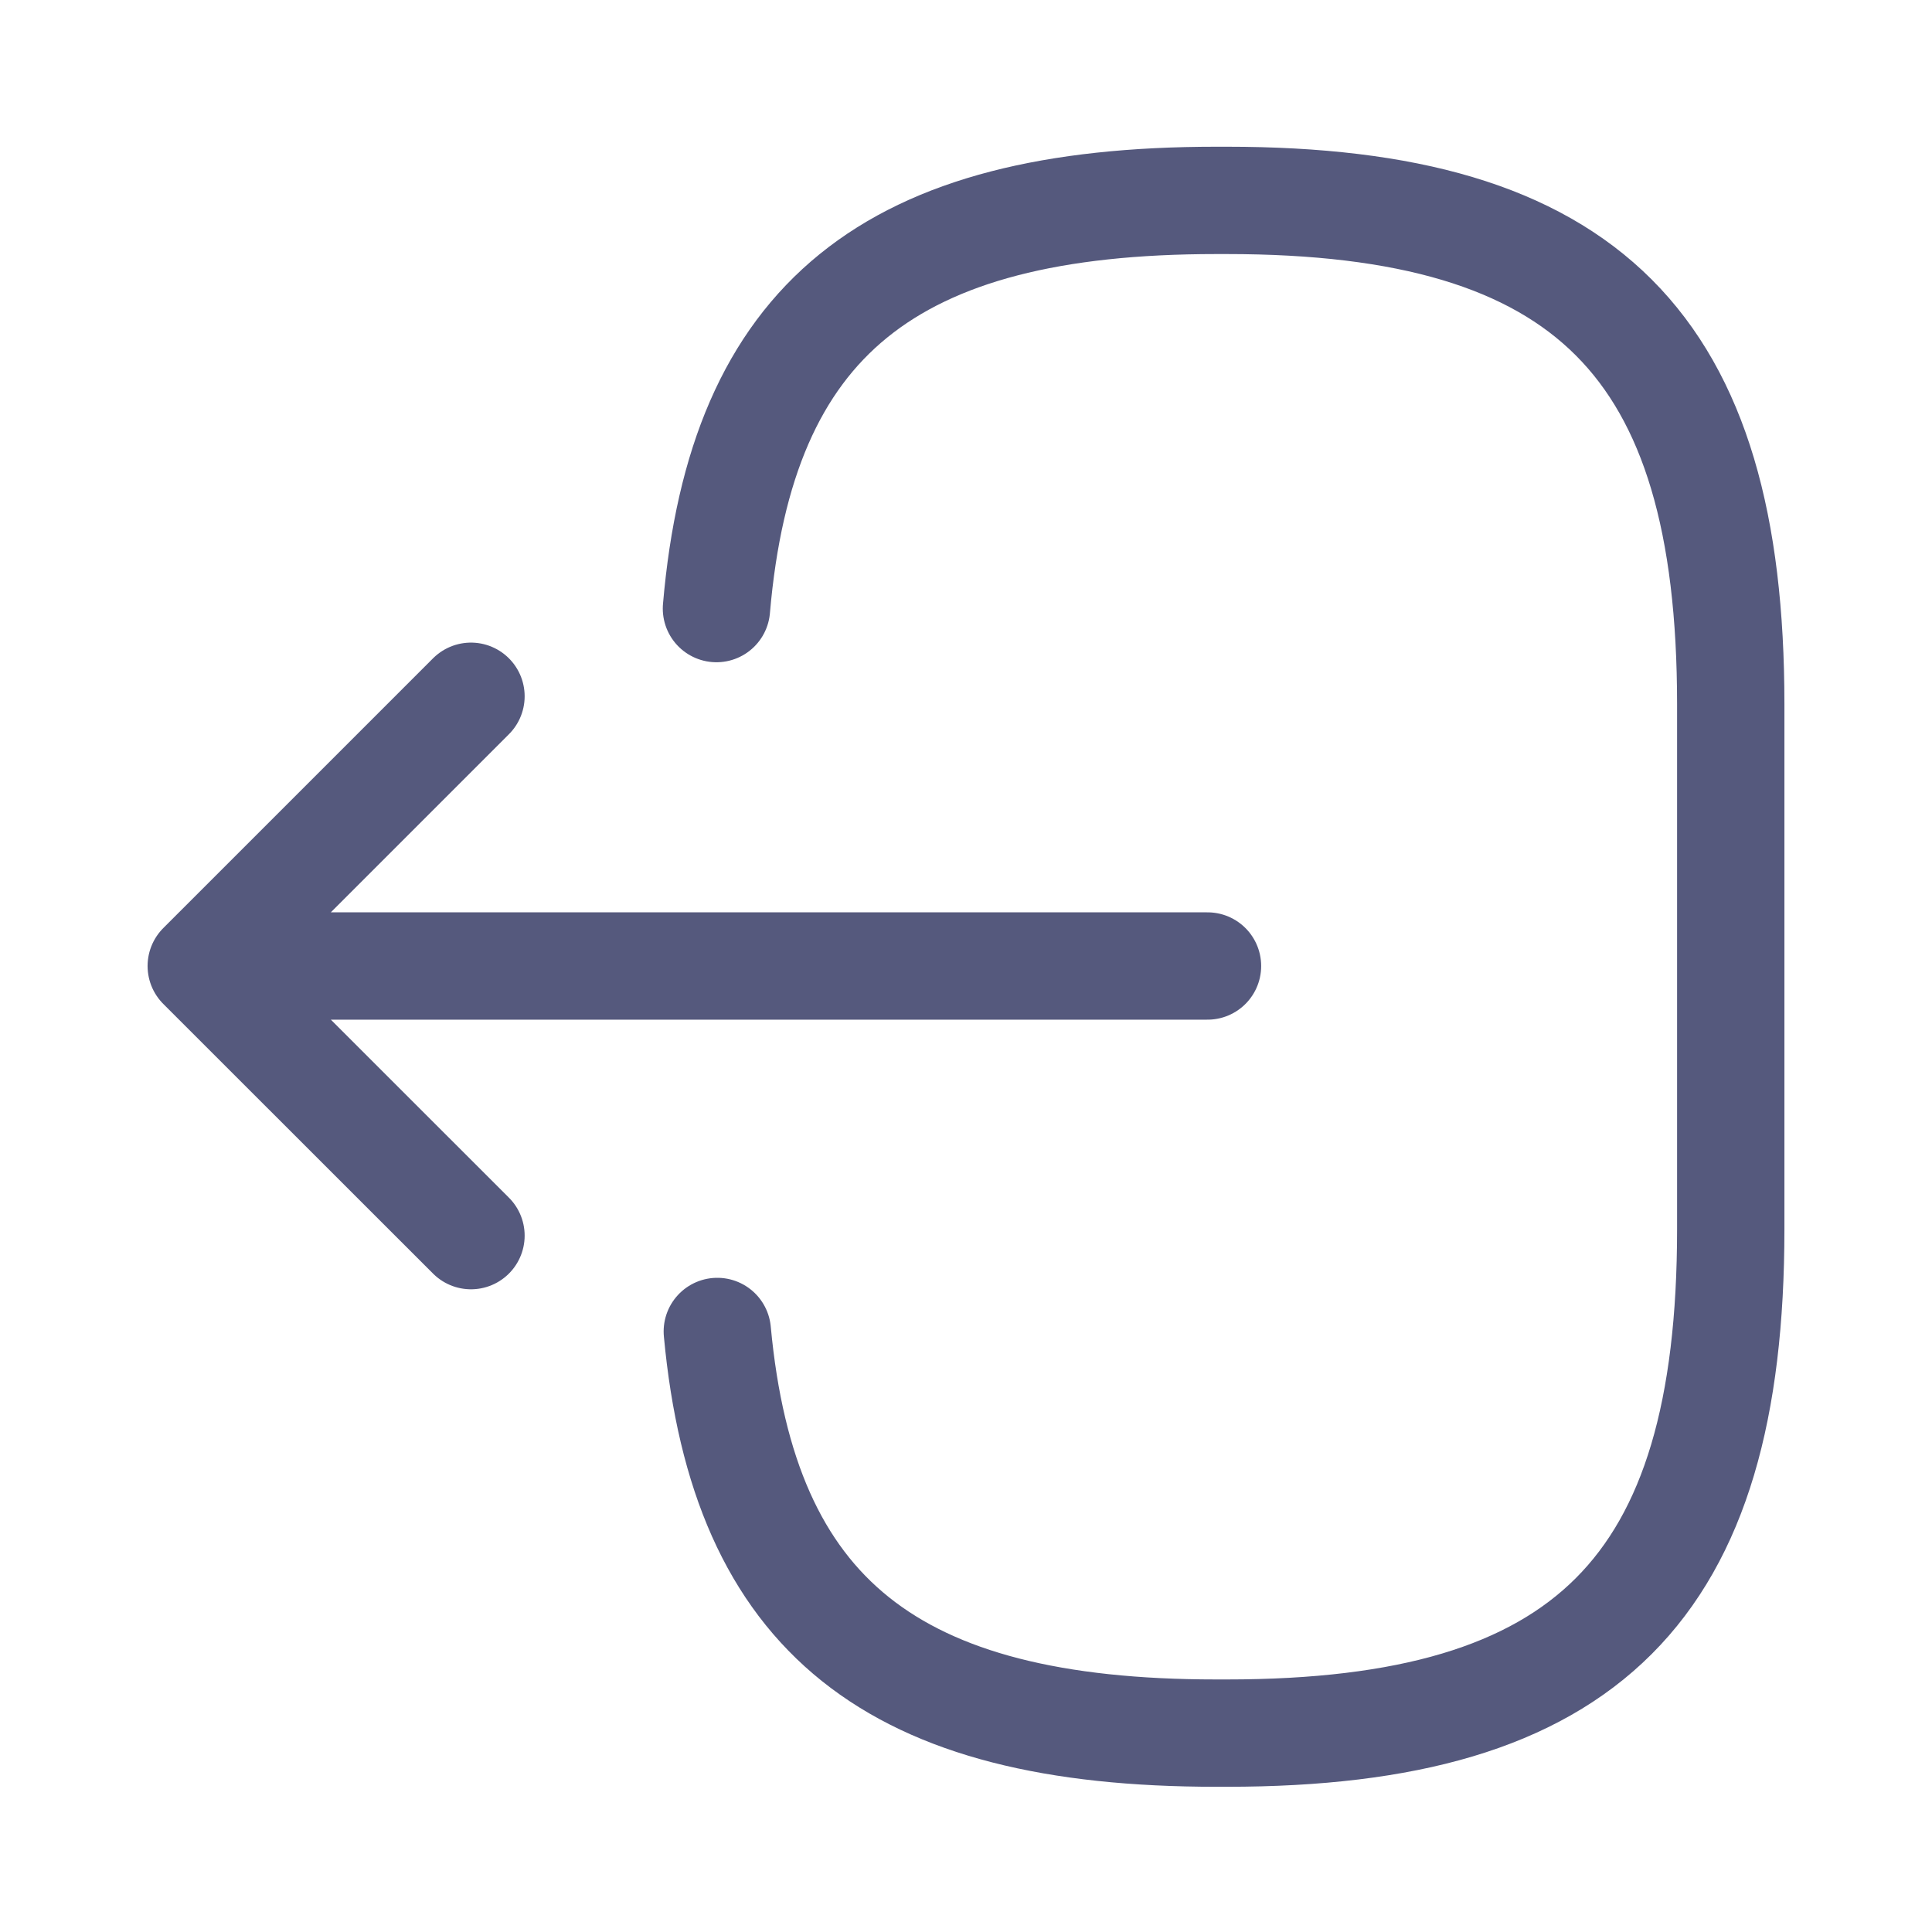
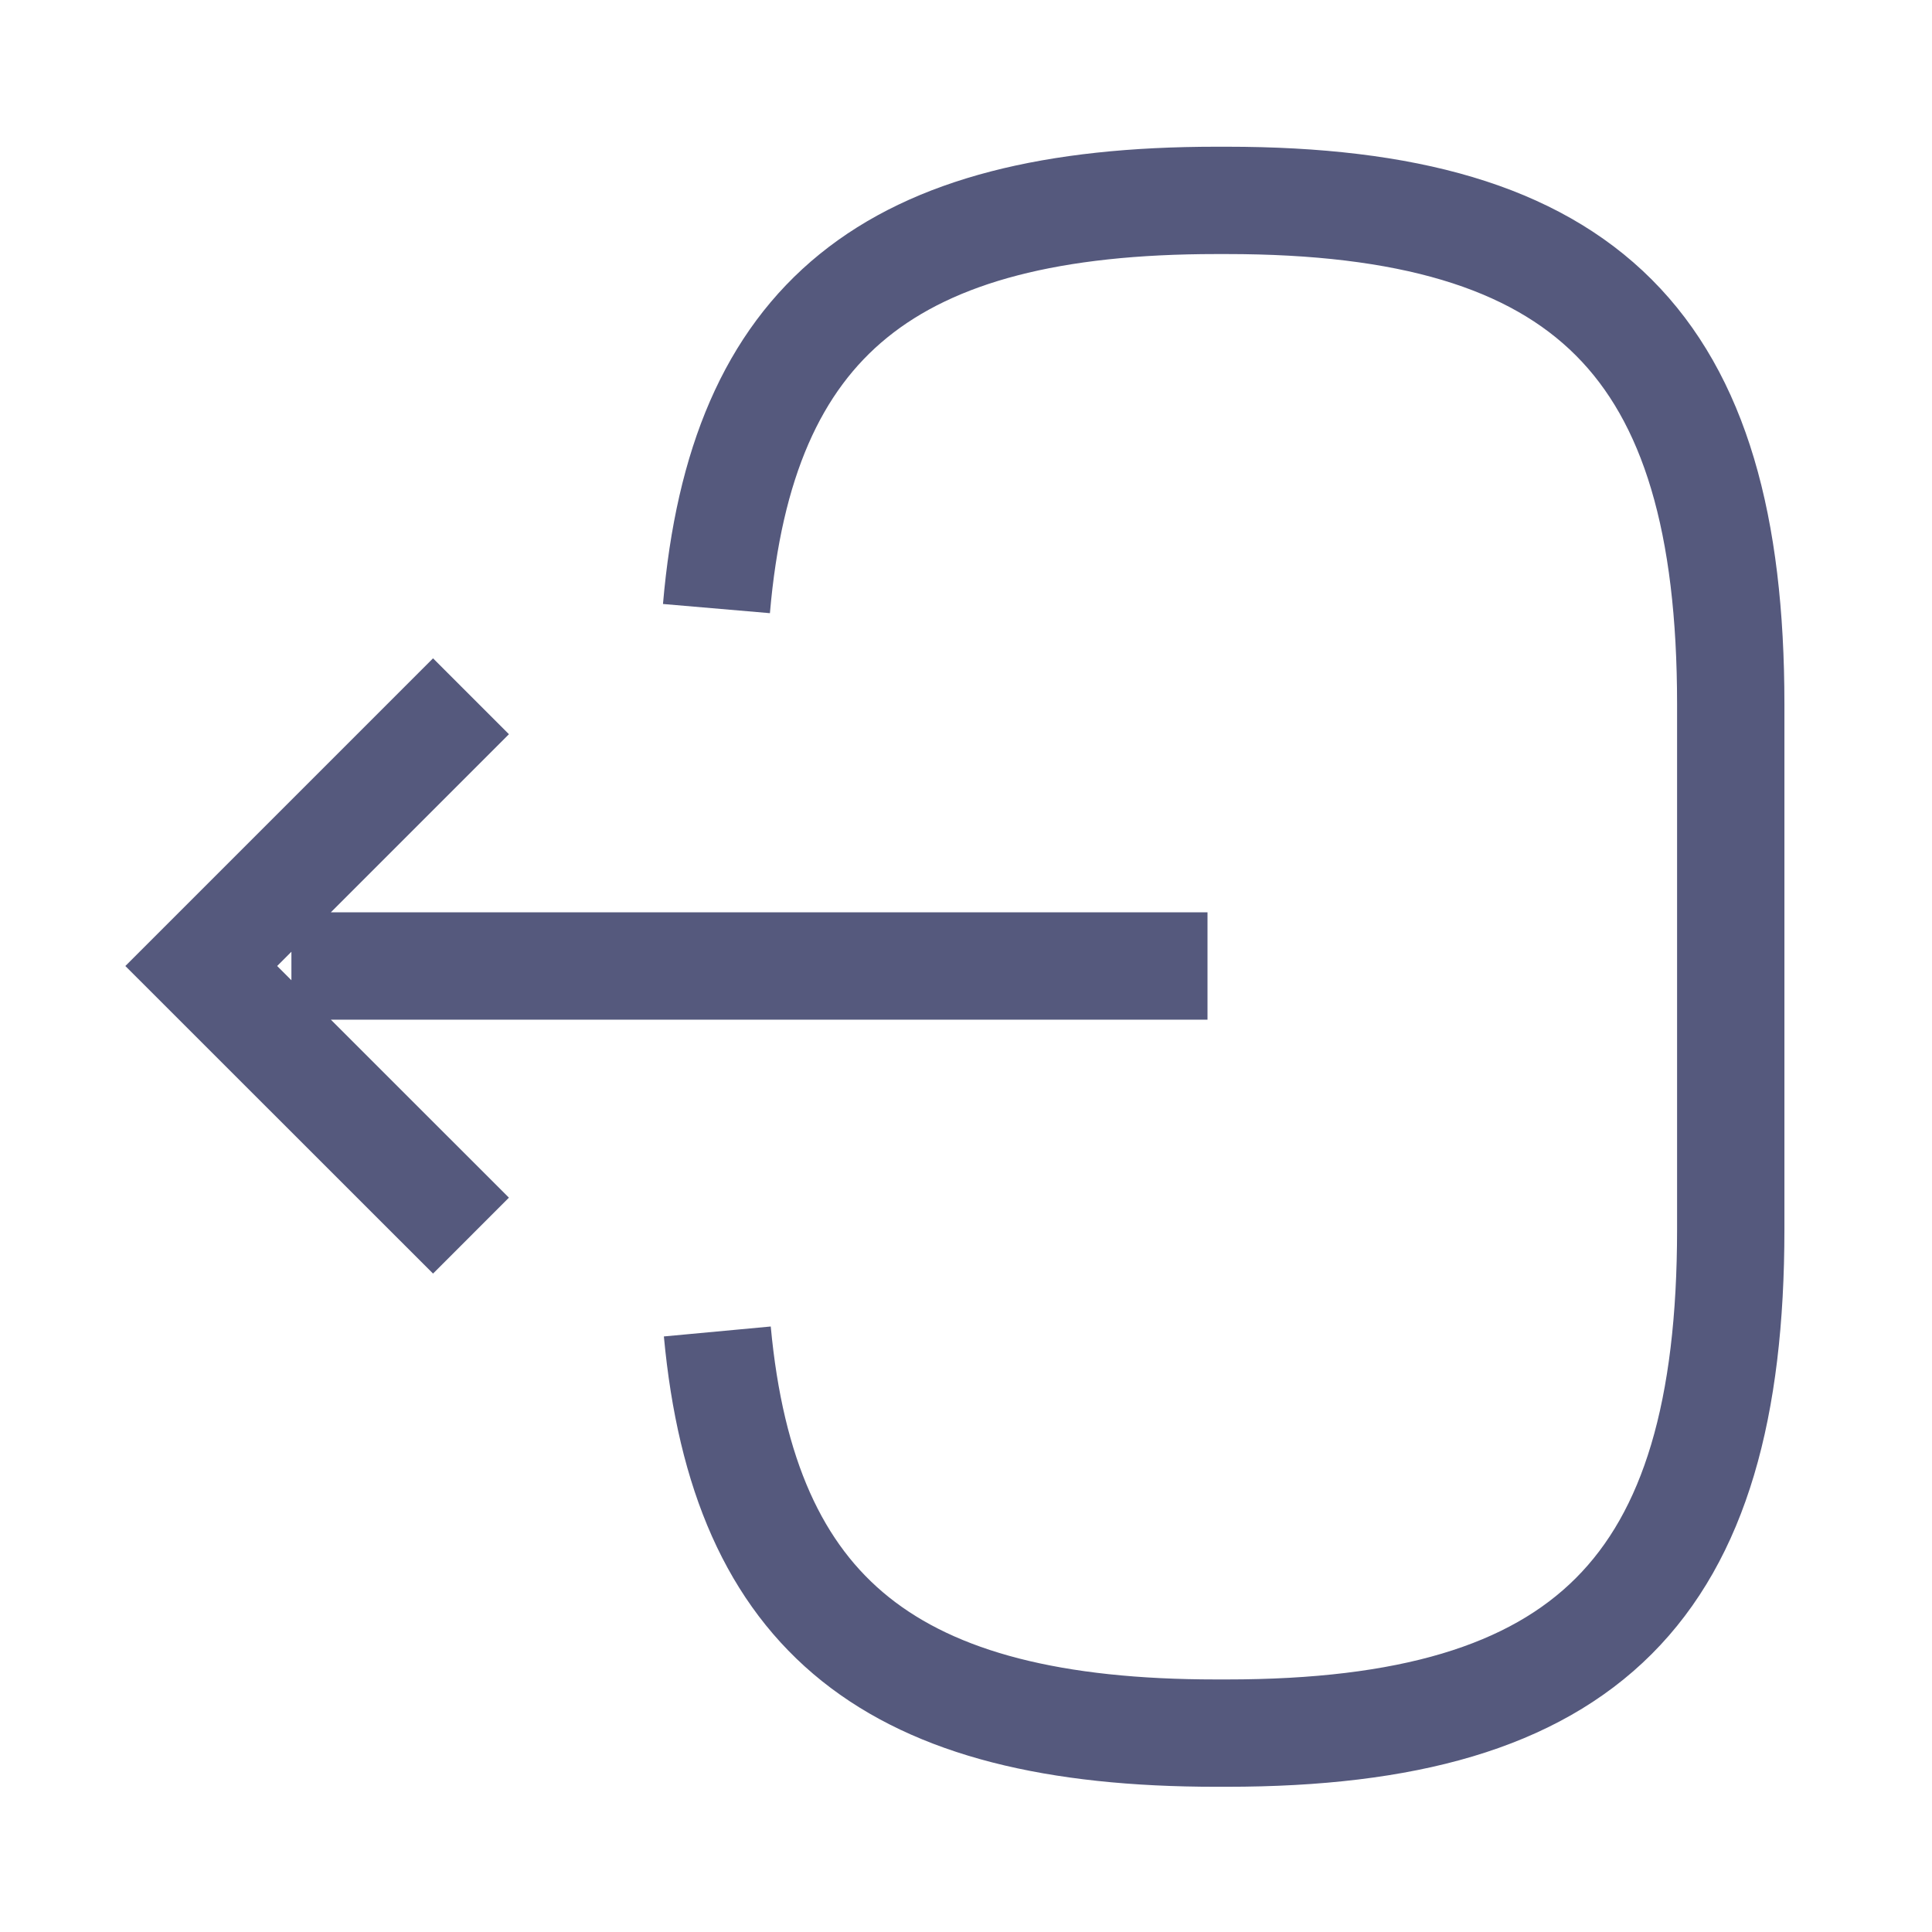
<svg xmlns="http://www.w3.org/2000/svg" width="18" height="18" viewBox="0 0 18 18" fill="none">
-   <path d="M6.675 5.67C6.907 2.97 8.295 1.867 11.332 1.867H11.43C14.783 1.867 16.125 3.21 16.125 6.562V11.452C16.125 14.805 14.783 16.147 11.43 16.147H11.332C8.318 16.147 6.93 15.06 6.683 12.405M11.25 9H2.715M4.388 6.487L1.875 9L4.388 11.512" stroke="#55597D" stroke-linecap="round" stroke-linejoin="round" />
+   <path d="M6.675 5.67C6.907 2.97 8.295 1.867 11.332 1.867H11.43C14.783 1.867 16.125 3.21 16.125 6.562V11.452C16.125 14.805 14.783 16.147 11.43 16.147H11.332C8.318 16.147 6.93 15.06 6.683 12.405M11.25 9H2.715M4.388 6.487L1.875 9L4.388 11.512" stroke="#55597D" strokeLinecap="round" strokeLinejoin="round" />
</svg>
